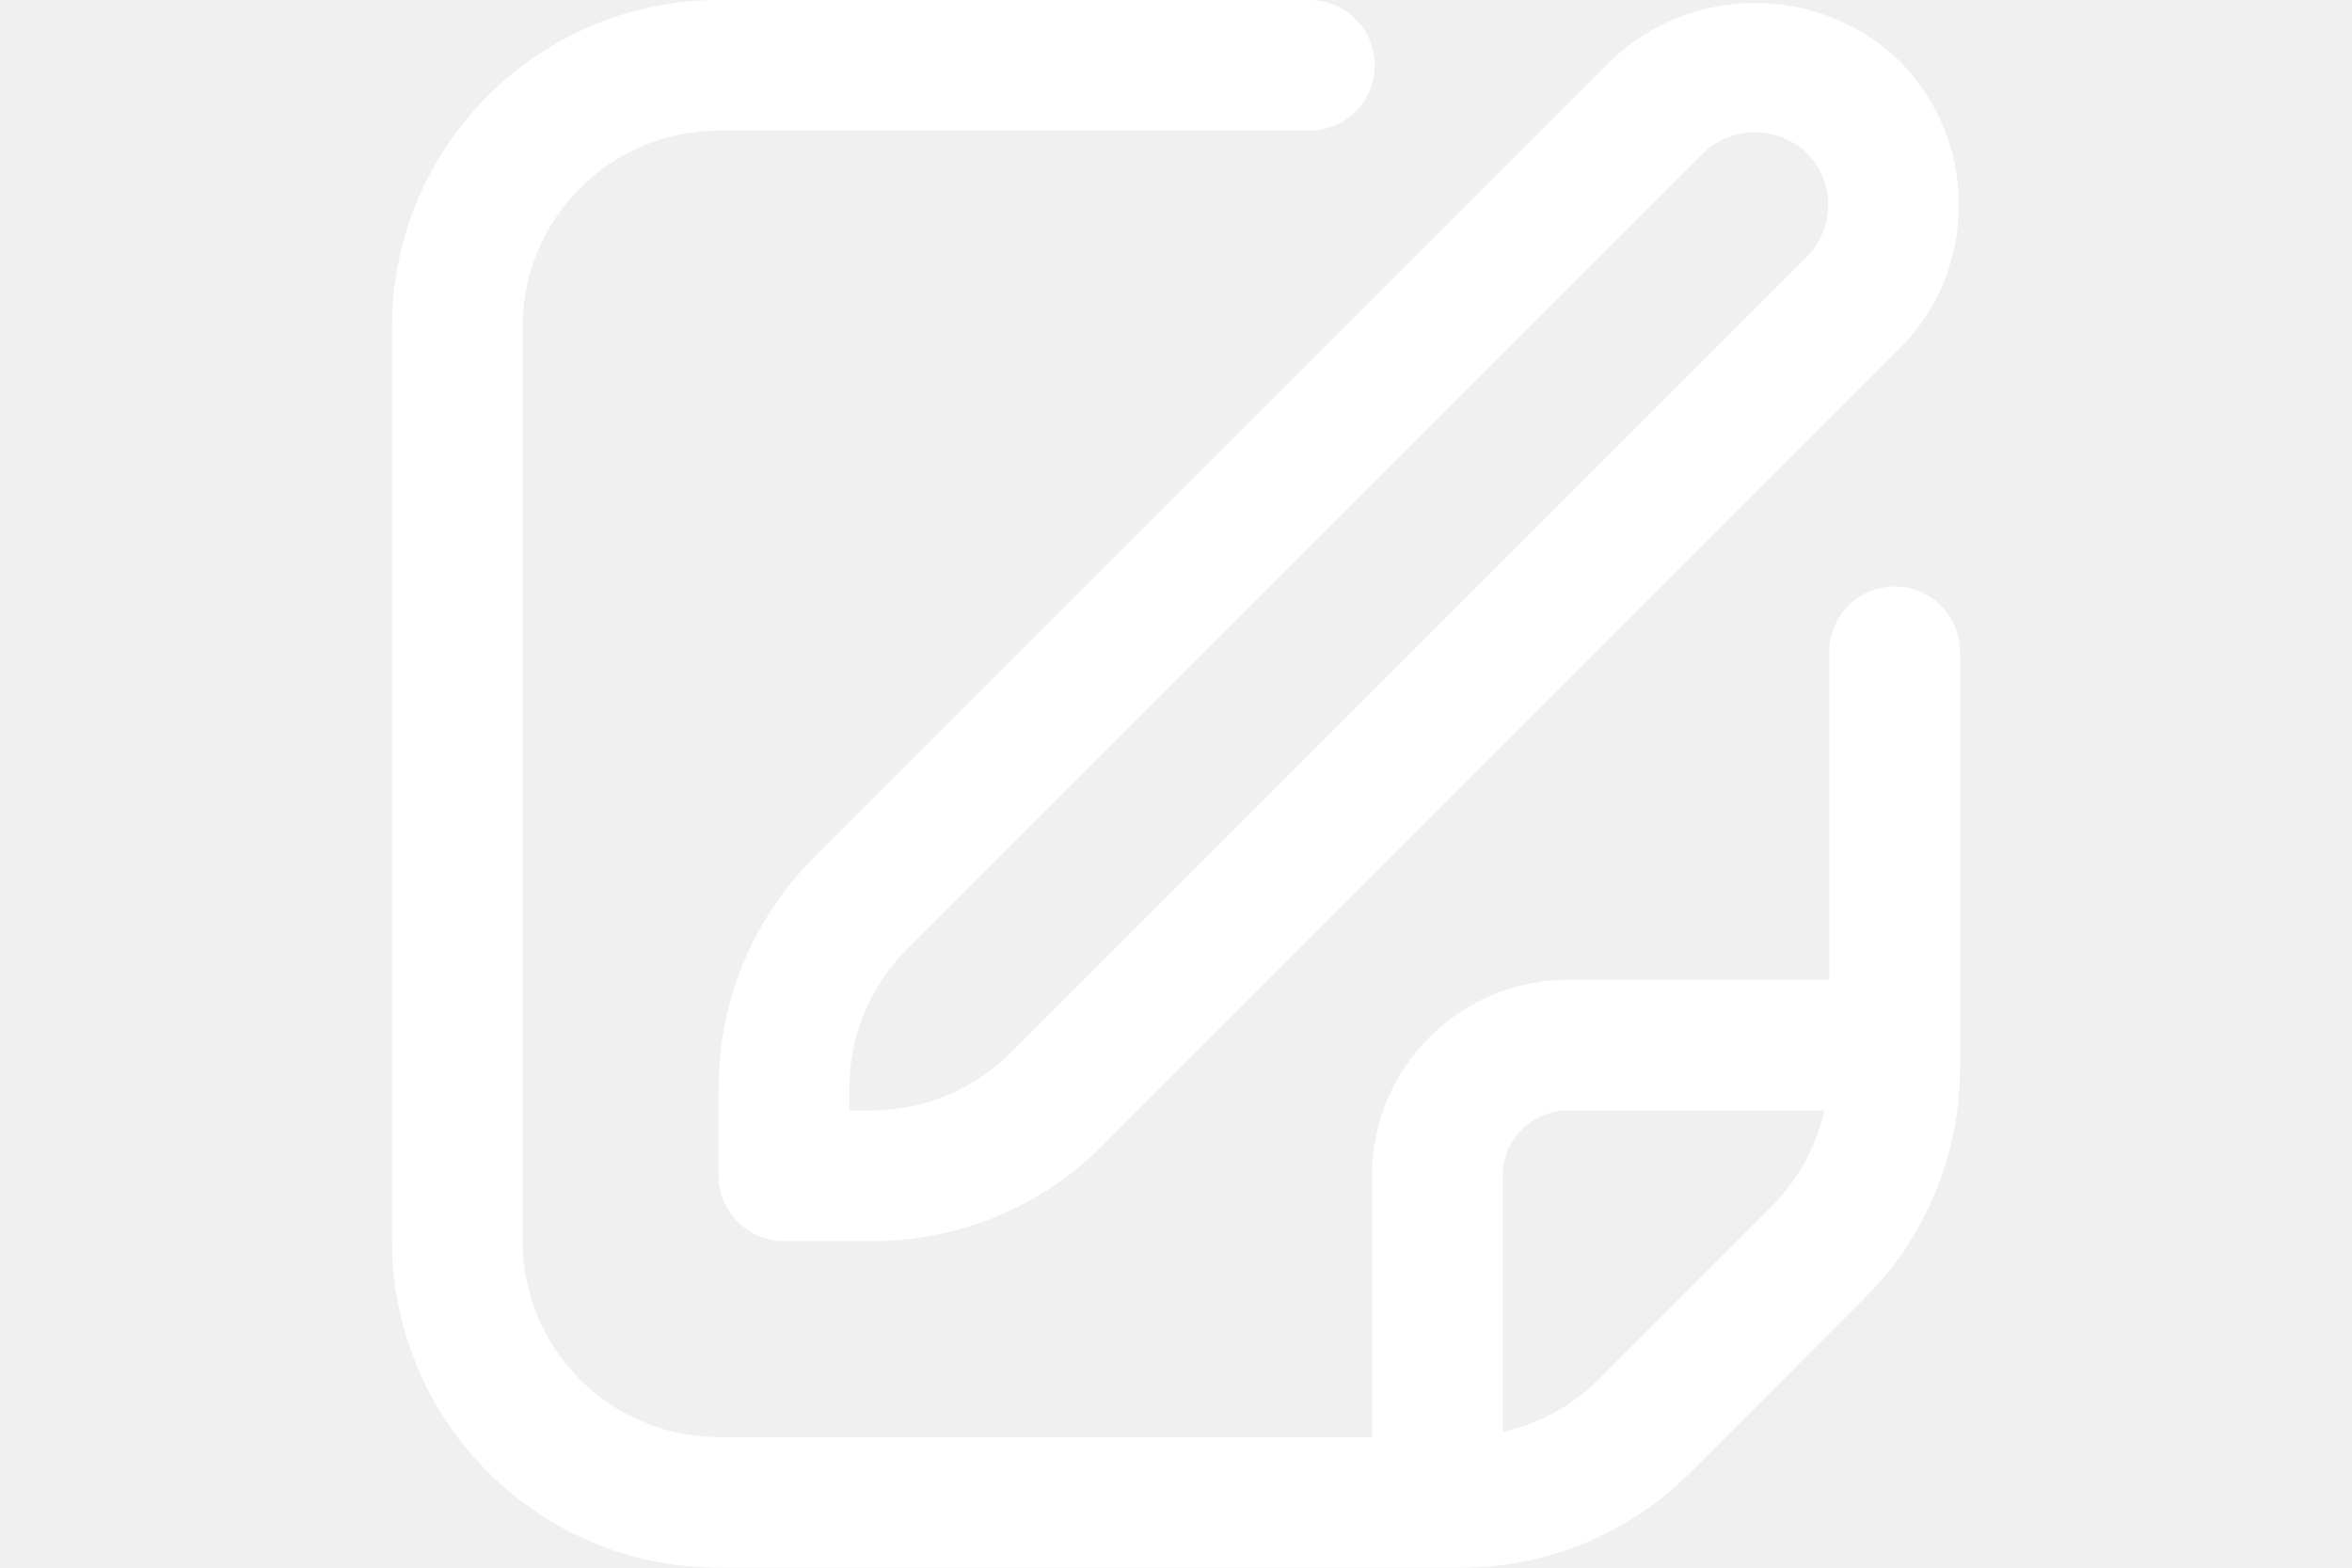
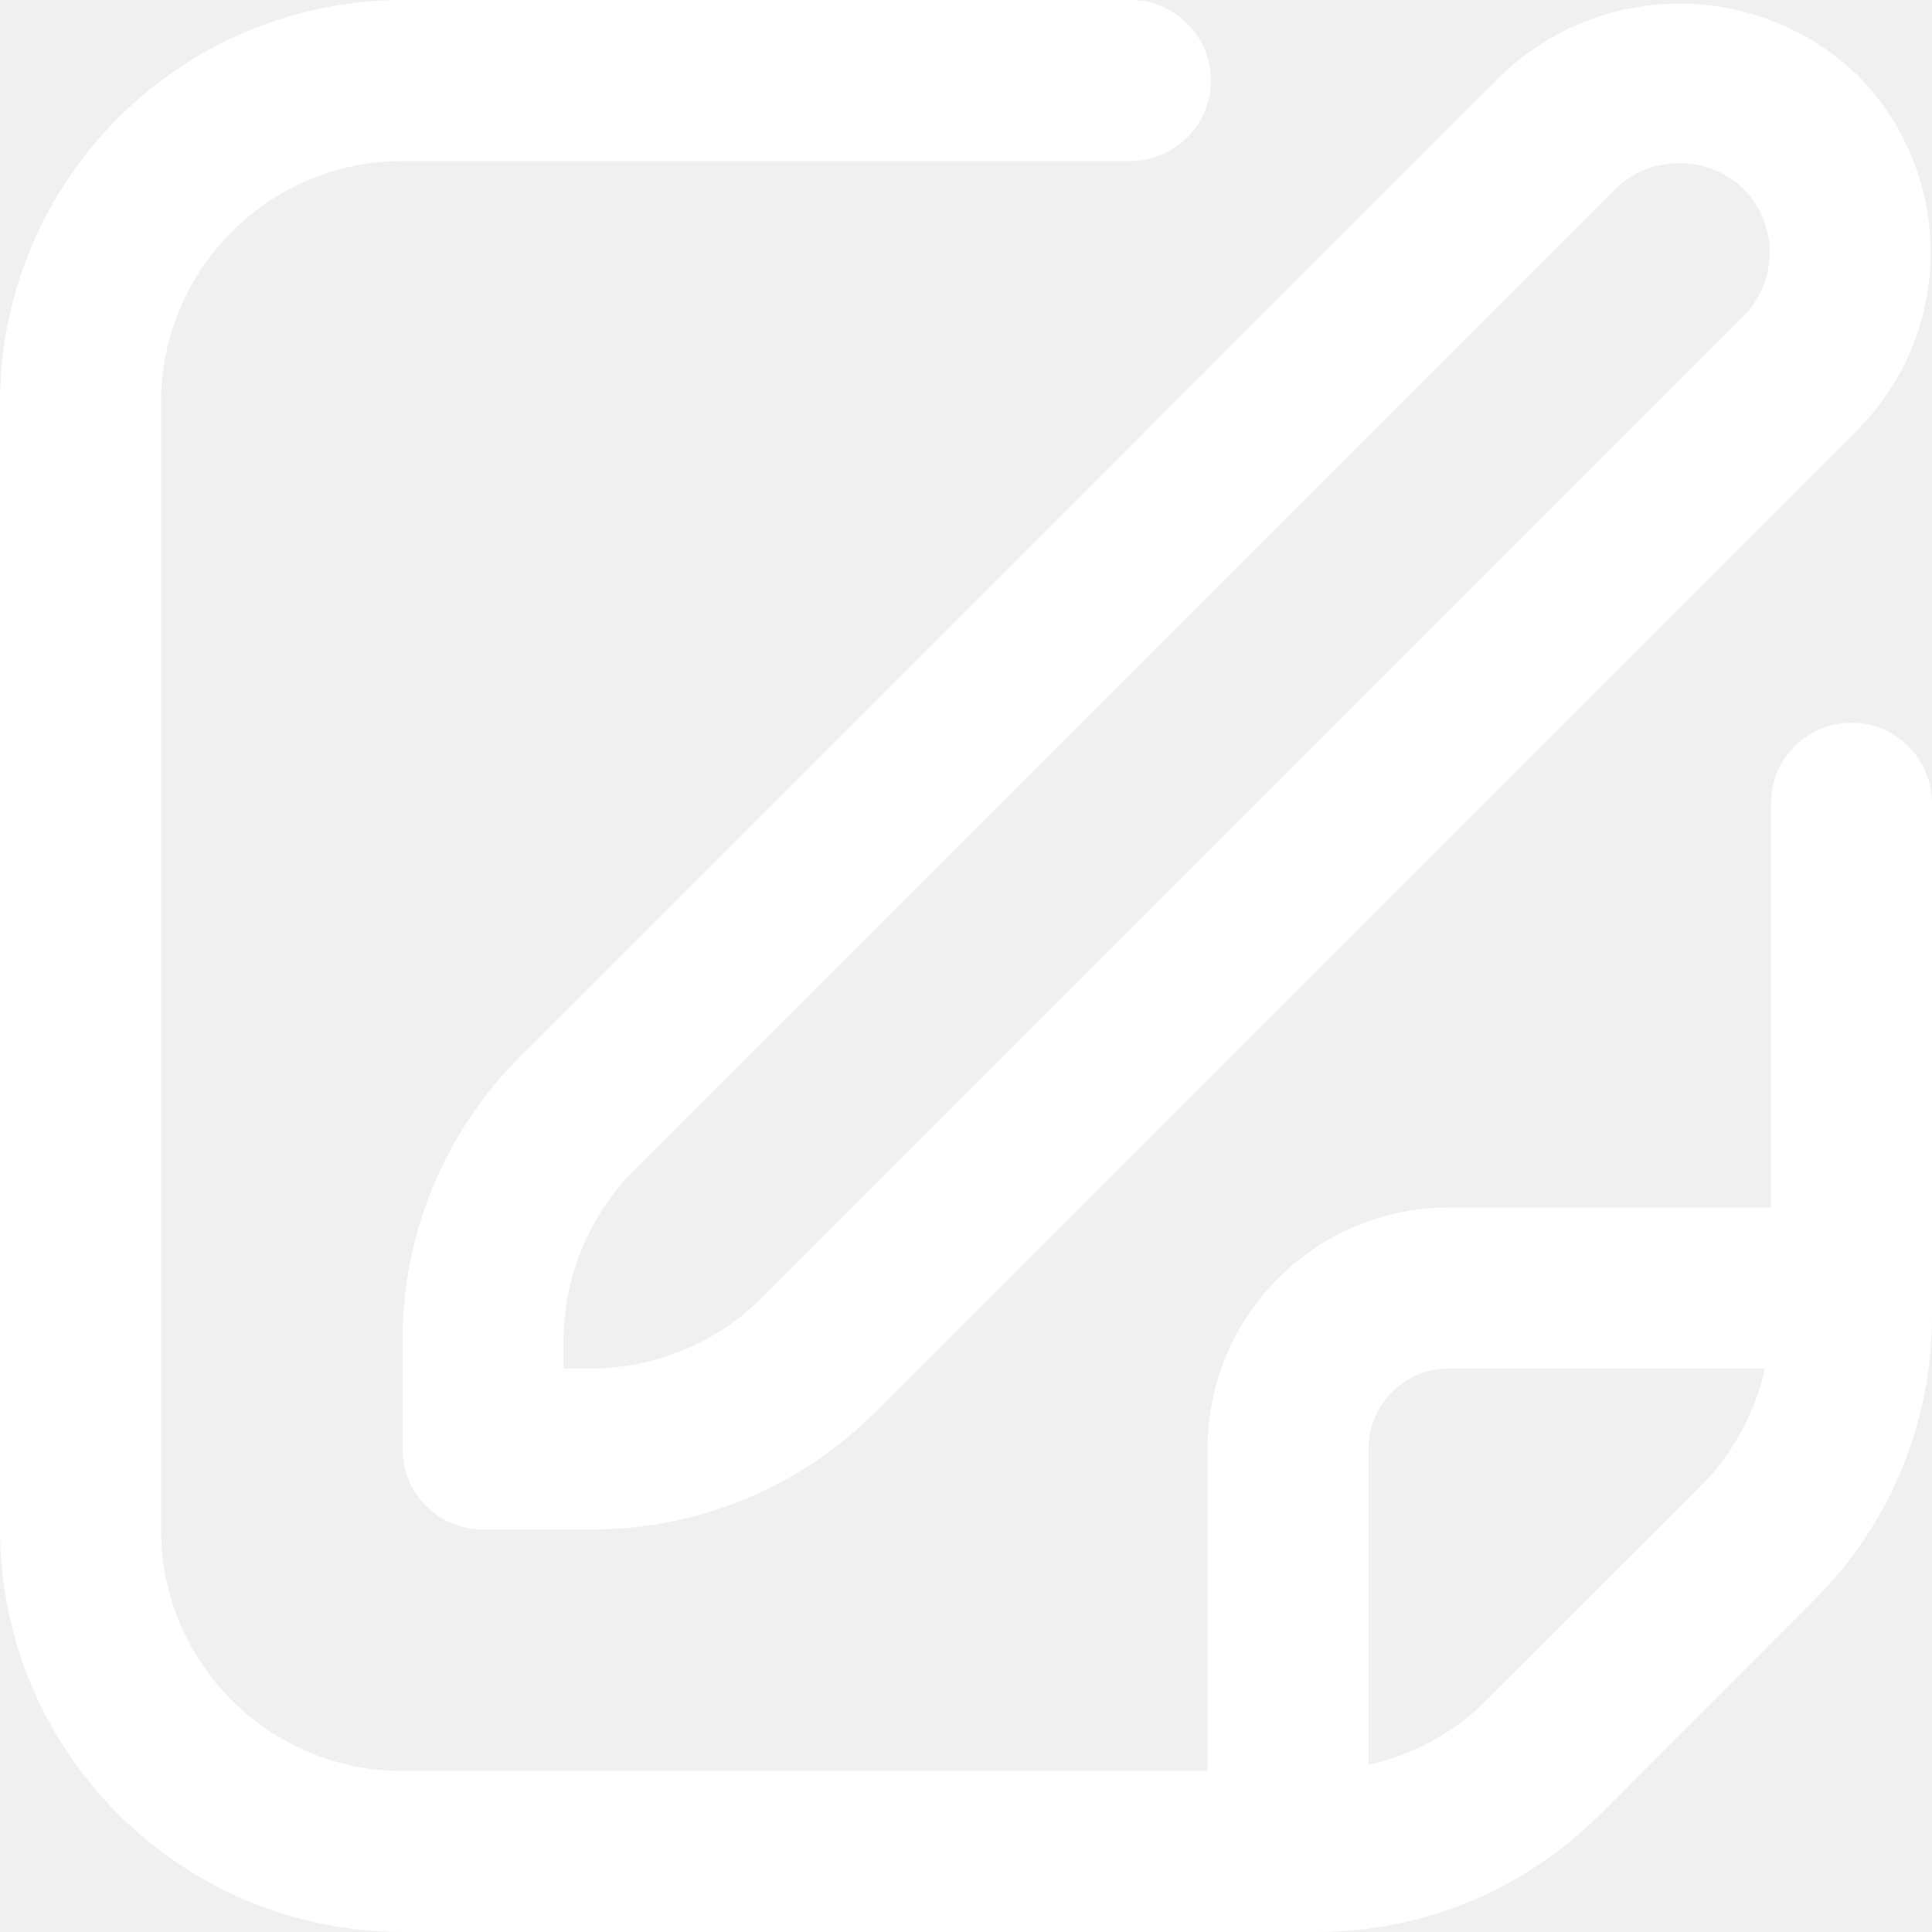
- <svg xmlns="http://www.w3.org/2000/svg" id="Outline" fill="white" viewBox="0 0 24 24" width="30" height="20">
+ <svg xmlns="http://www.w3.org/2000/svg" id="Outline" fill="white" viewBox="0 0 24 24" width="20" height="20">
  <path d="M18.656.93,6.464,13.122A4.966,4.966,0,0,0,5,16.657V18a1,1,0,0,0,1,1H7.343a4.966,4.966,0,0,0,3.535-1.464L23.07,5.344a3.125,3.125,0,0,0,0-4.414A3.194,3.194,0,0,0,18.656.93Zm3,3L9.464,16.122A3.02,3.02,0,0,1,7.343,17H7v-.343a3.02,3.02,0,0,1,.878-2.121L20.07,2.344a1.148,1.148,0,0,1,1.586,0A1.123,1.123,0,0,1,21.656,3.93Z" />
  <path d="M23,8.979a1,1,0,0,0-1,1V15H18a3,3,0,0,0-3,3v4H5a3,3,0,0,1-3-3V5A3,3,0,0,1,5,2h9.042a1,1,0,0,0,0-2H5A5.006,5.006,0,0,0,0,5V19a5.006,5.006,0,0,0,5,5H16.343a4.968,4.968,0,0,0,3.536-1.464l2.656-2.658A4.968,4.968,0,0,0,24,16.343V9.979A1,1,0,0,0,23,8.979ZM18.465,21.122a2.975,2.975,0,0,1-1.465.8V18a1,1,0,0,1,1-1h3.925a3.016,3.016,0,0,1-.8,1.464Z" />
</svg>
